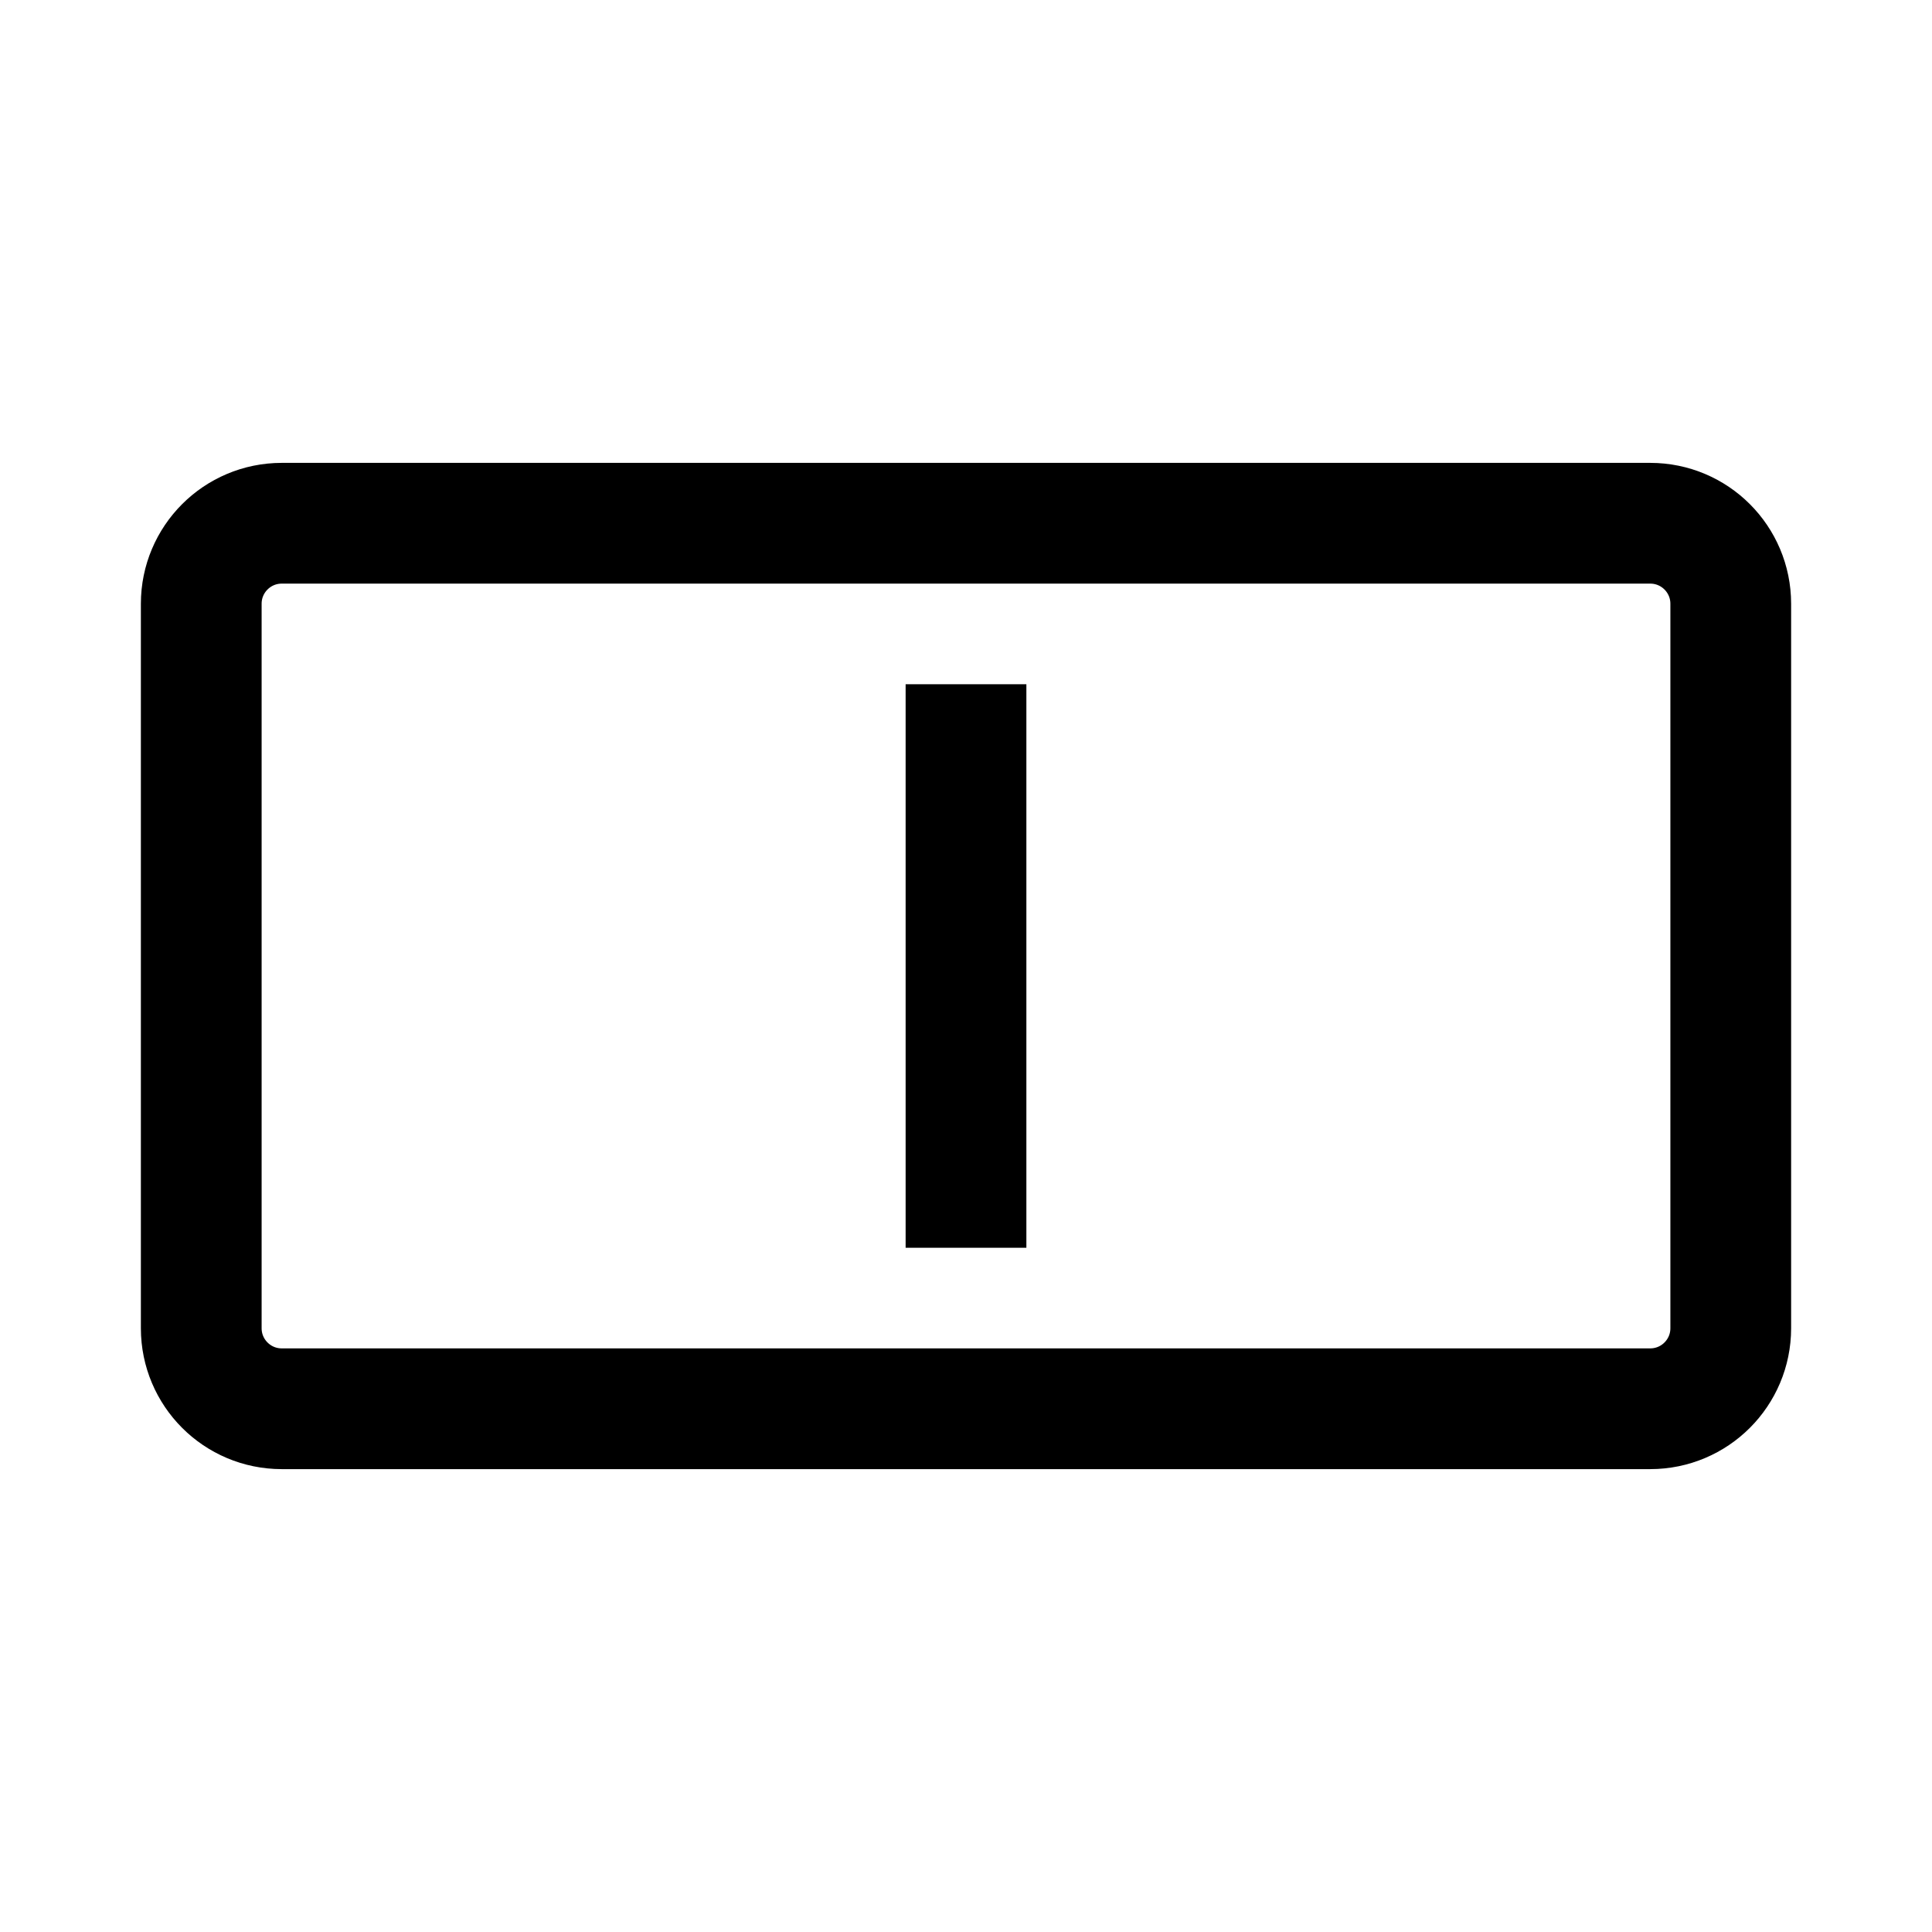
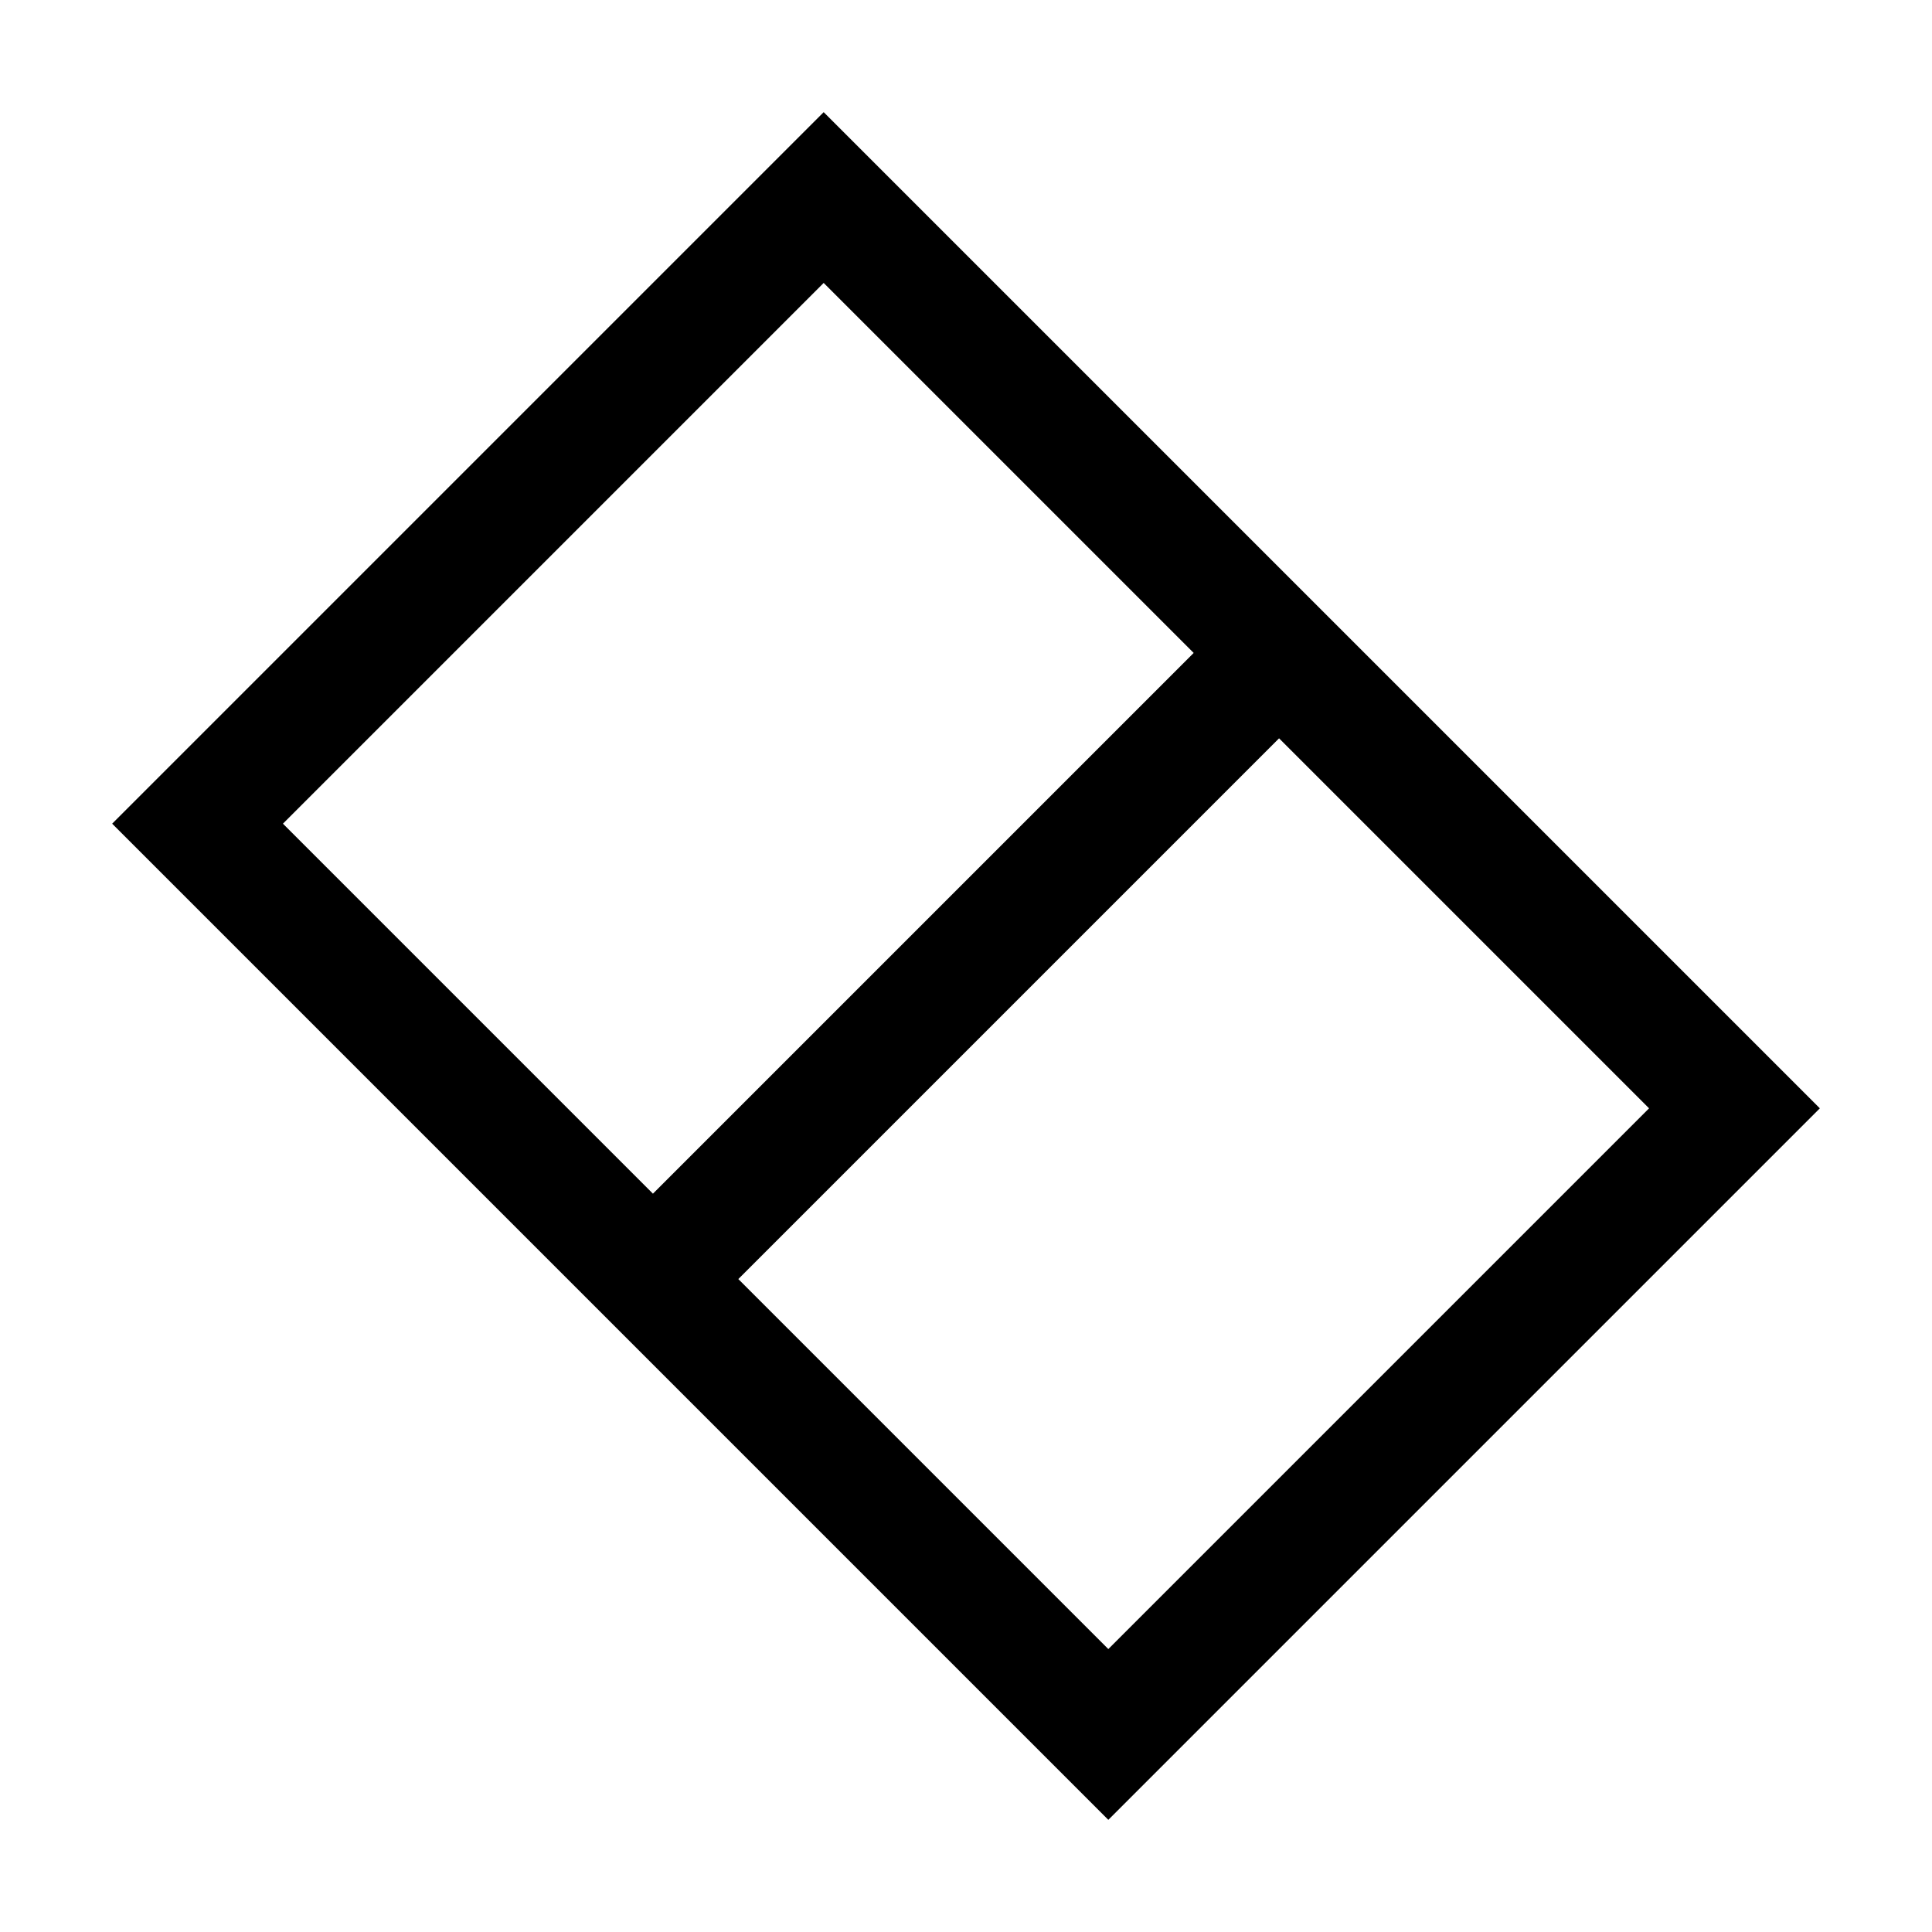
<svg xmlns="http://www.w3.org/2000/svg" viewBox="0 0 24 24" fill="none" stroke="currentColor" stroke-linecap="square" stroke-linejoin="miter" stroke-miterlimit="3.5" stroke-width="1.5">
-   <path d="M3.5 6.5h17a1 1 0 0 1 1 1v9a1 1 0 0 1-1 1h-17a1 1 0 0 1-1-1v-9a1 1 0 0 1 1-1ZM12 9.25v5.5" />
+   <path d="m2.454 10.232 7.778-7.778 11.314 11.314-7.778 7.778Zm5.657 5.657 7.778-7.778" />
</svg>
